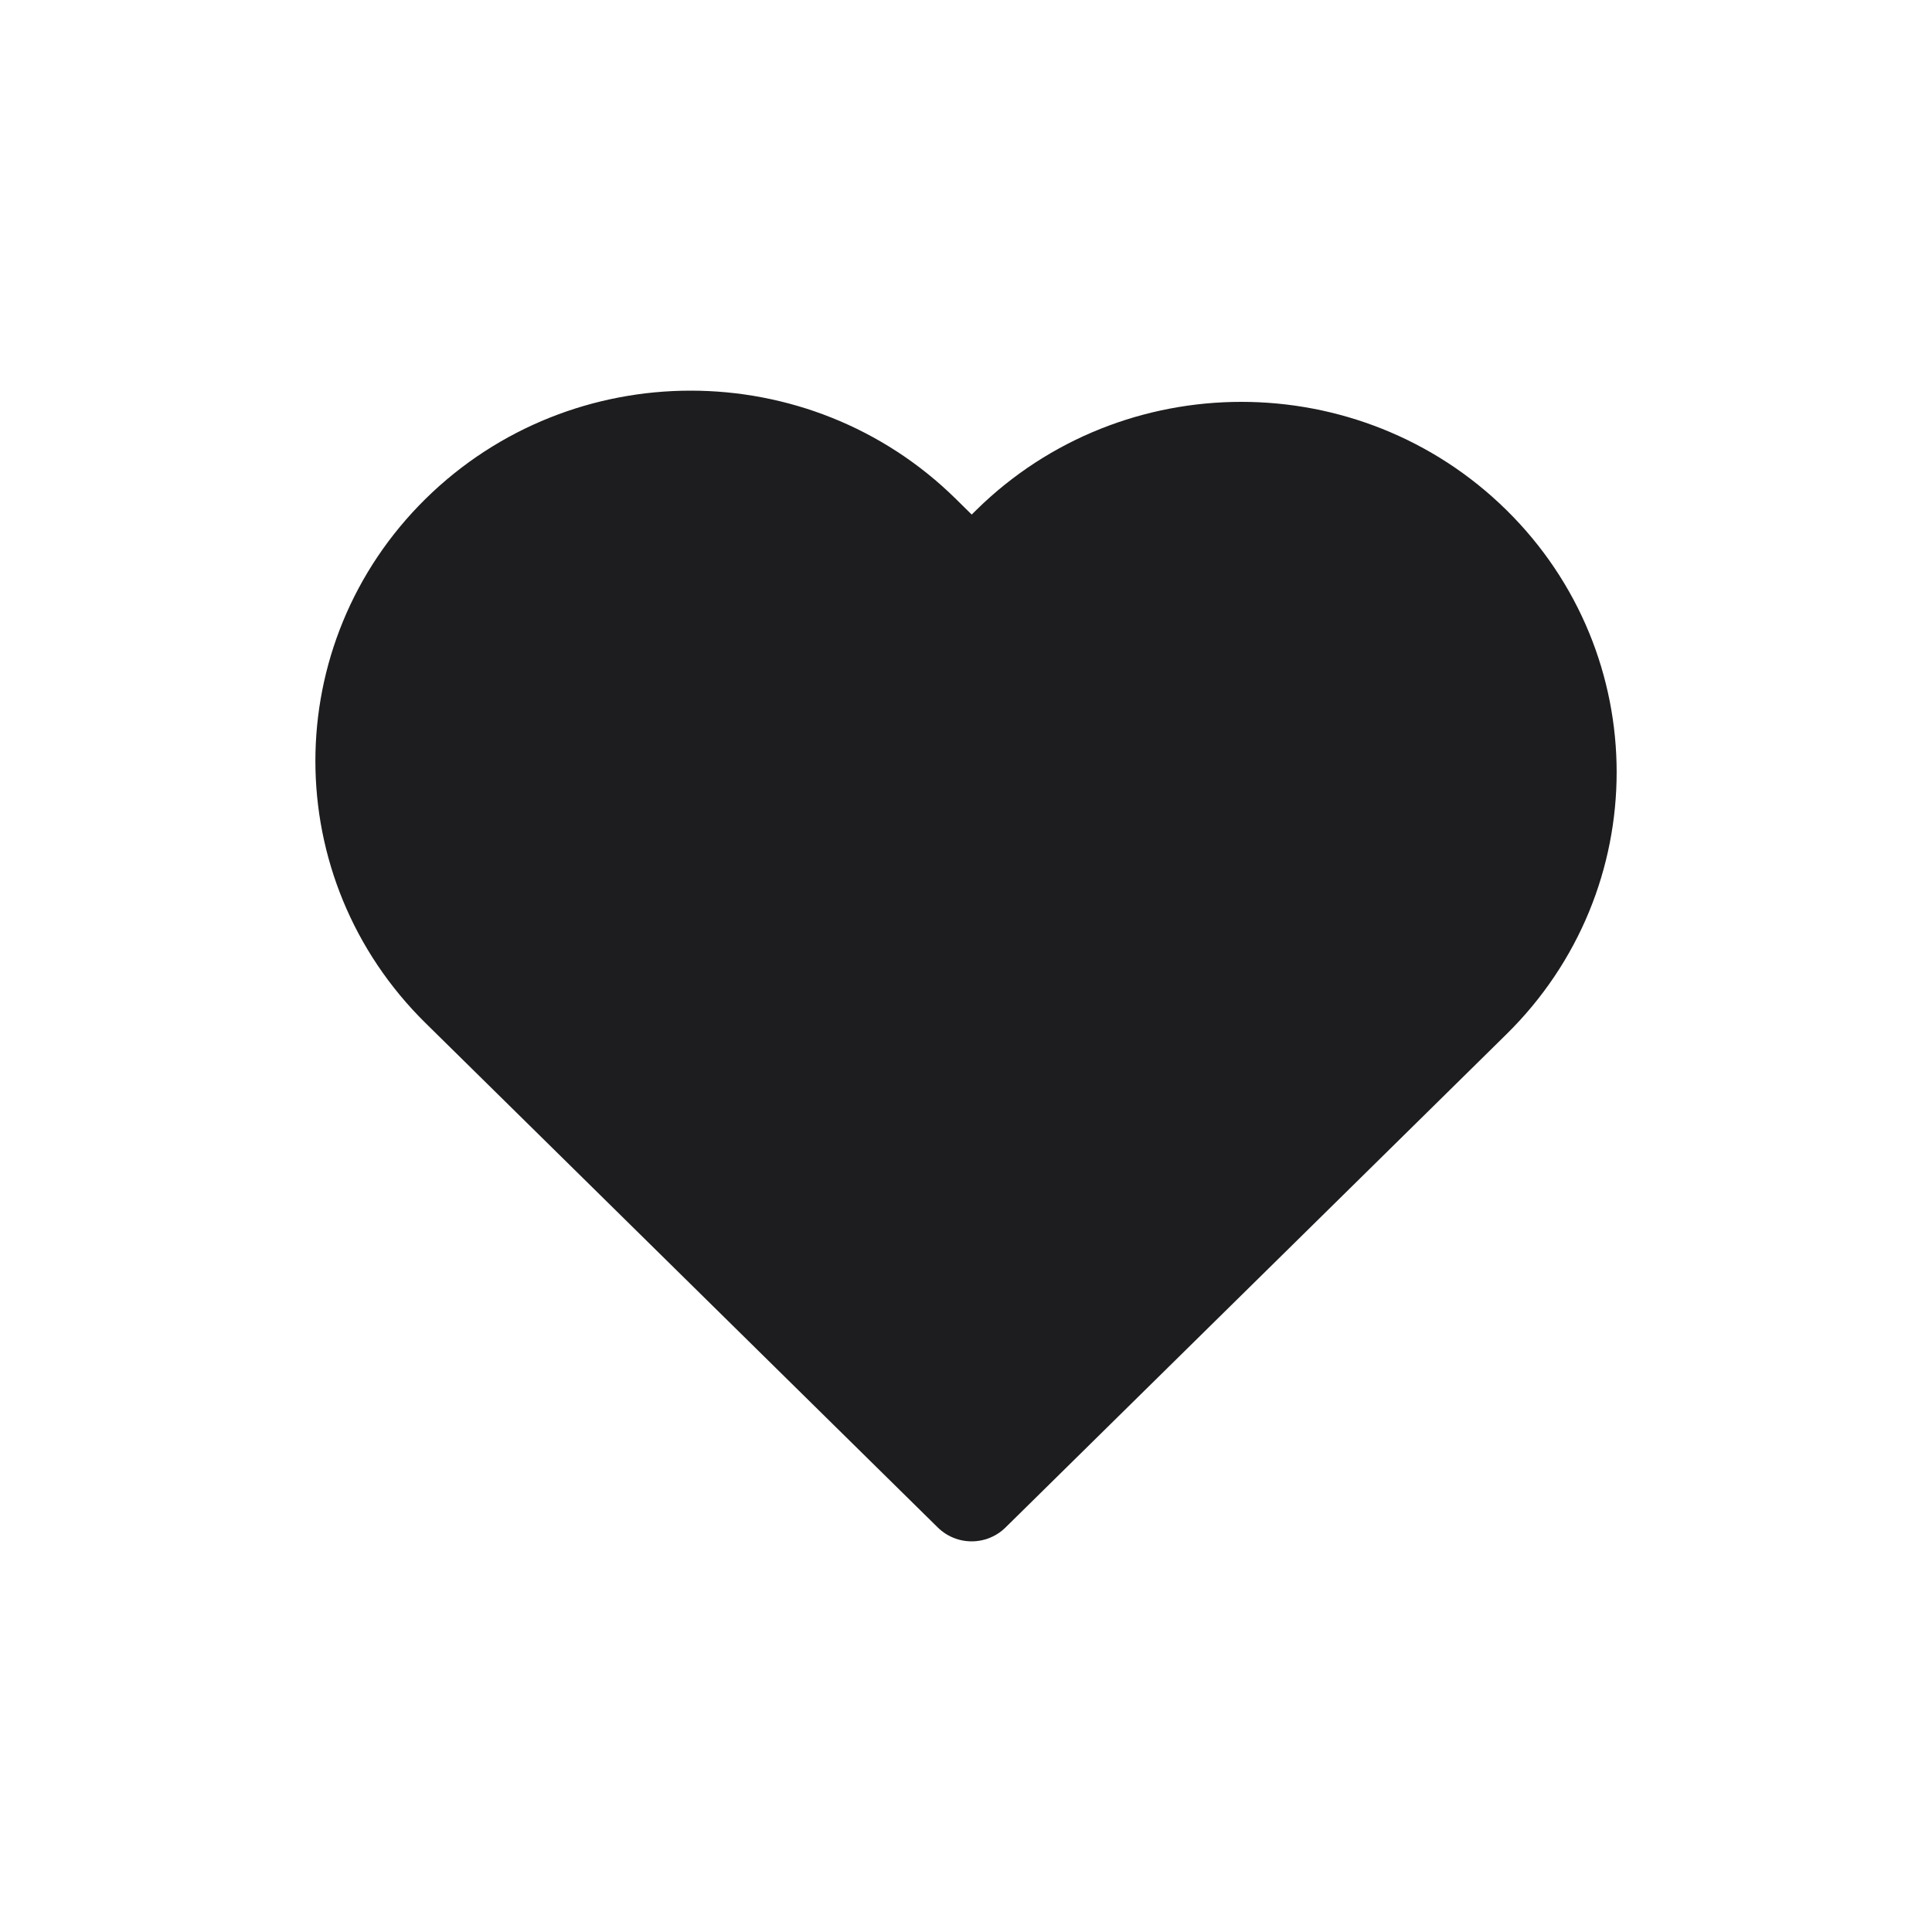
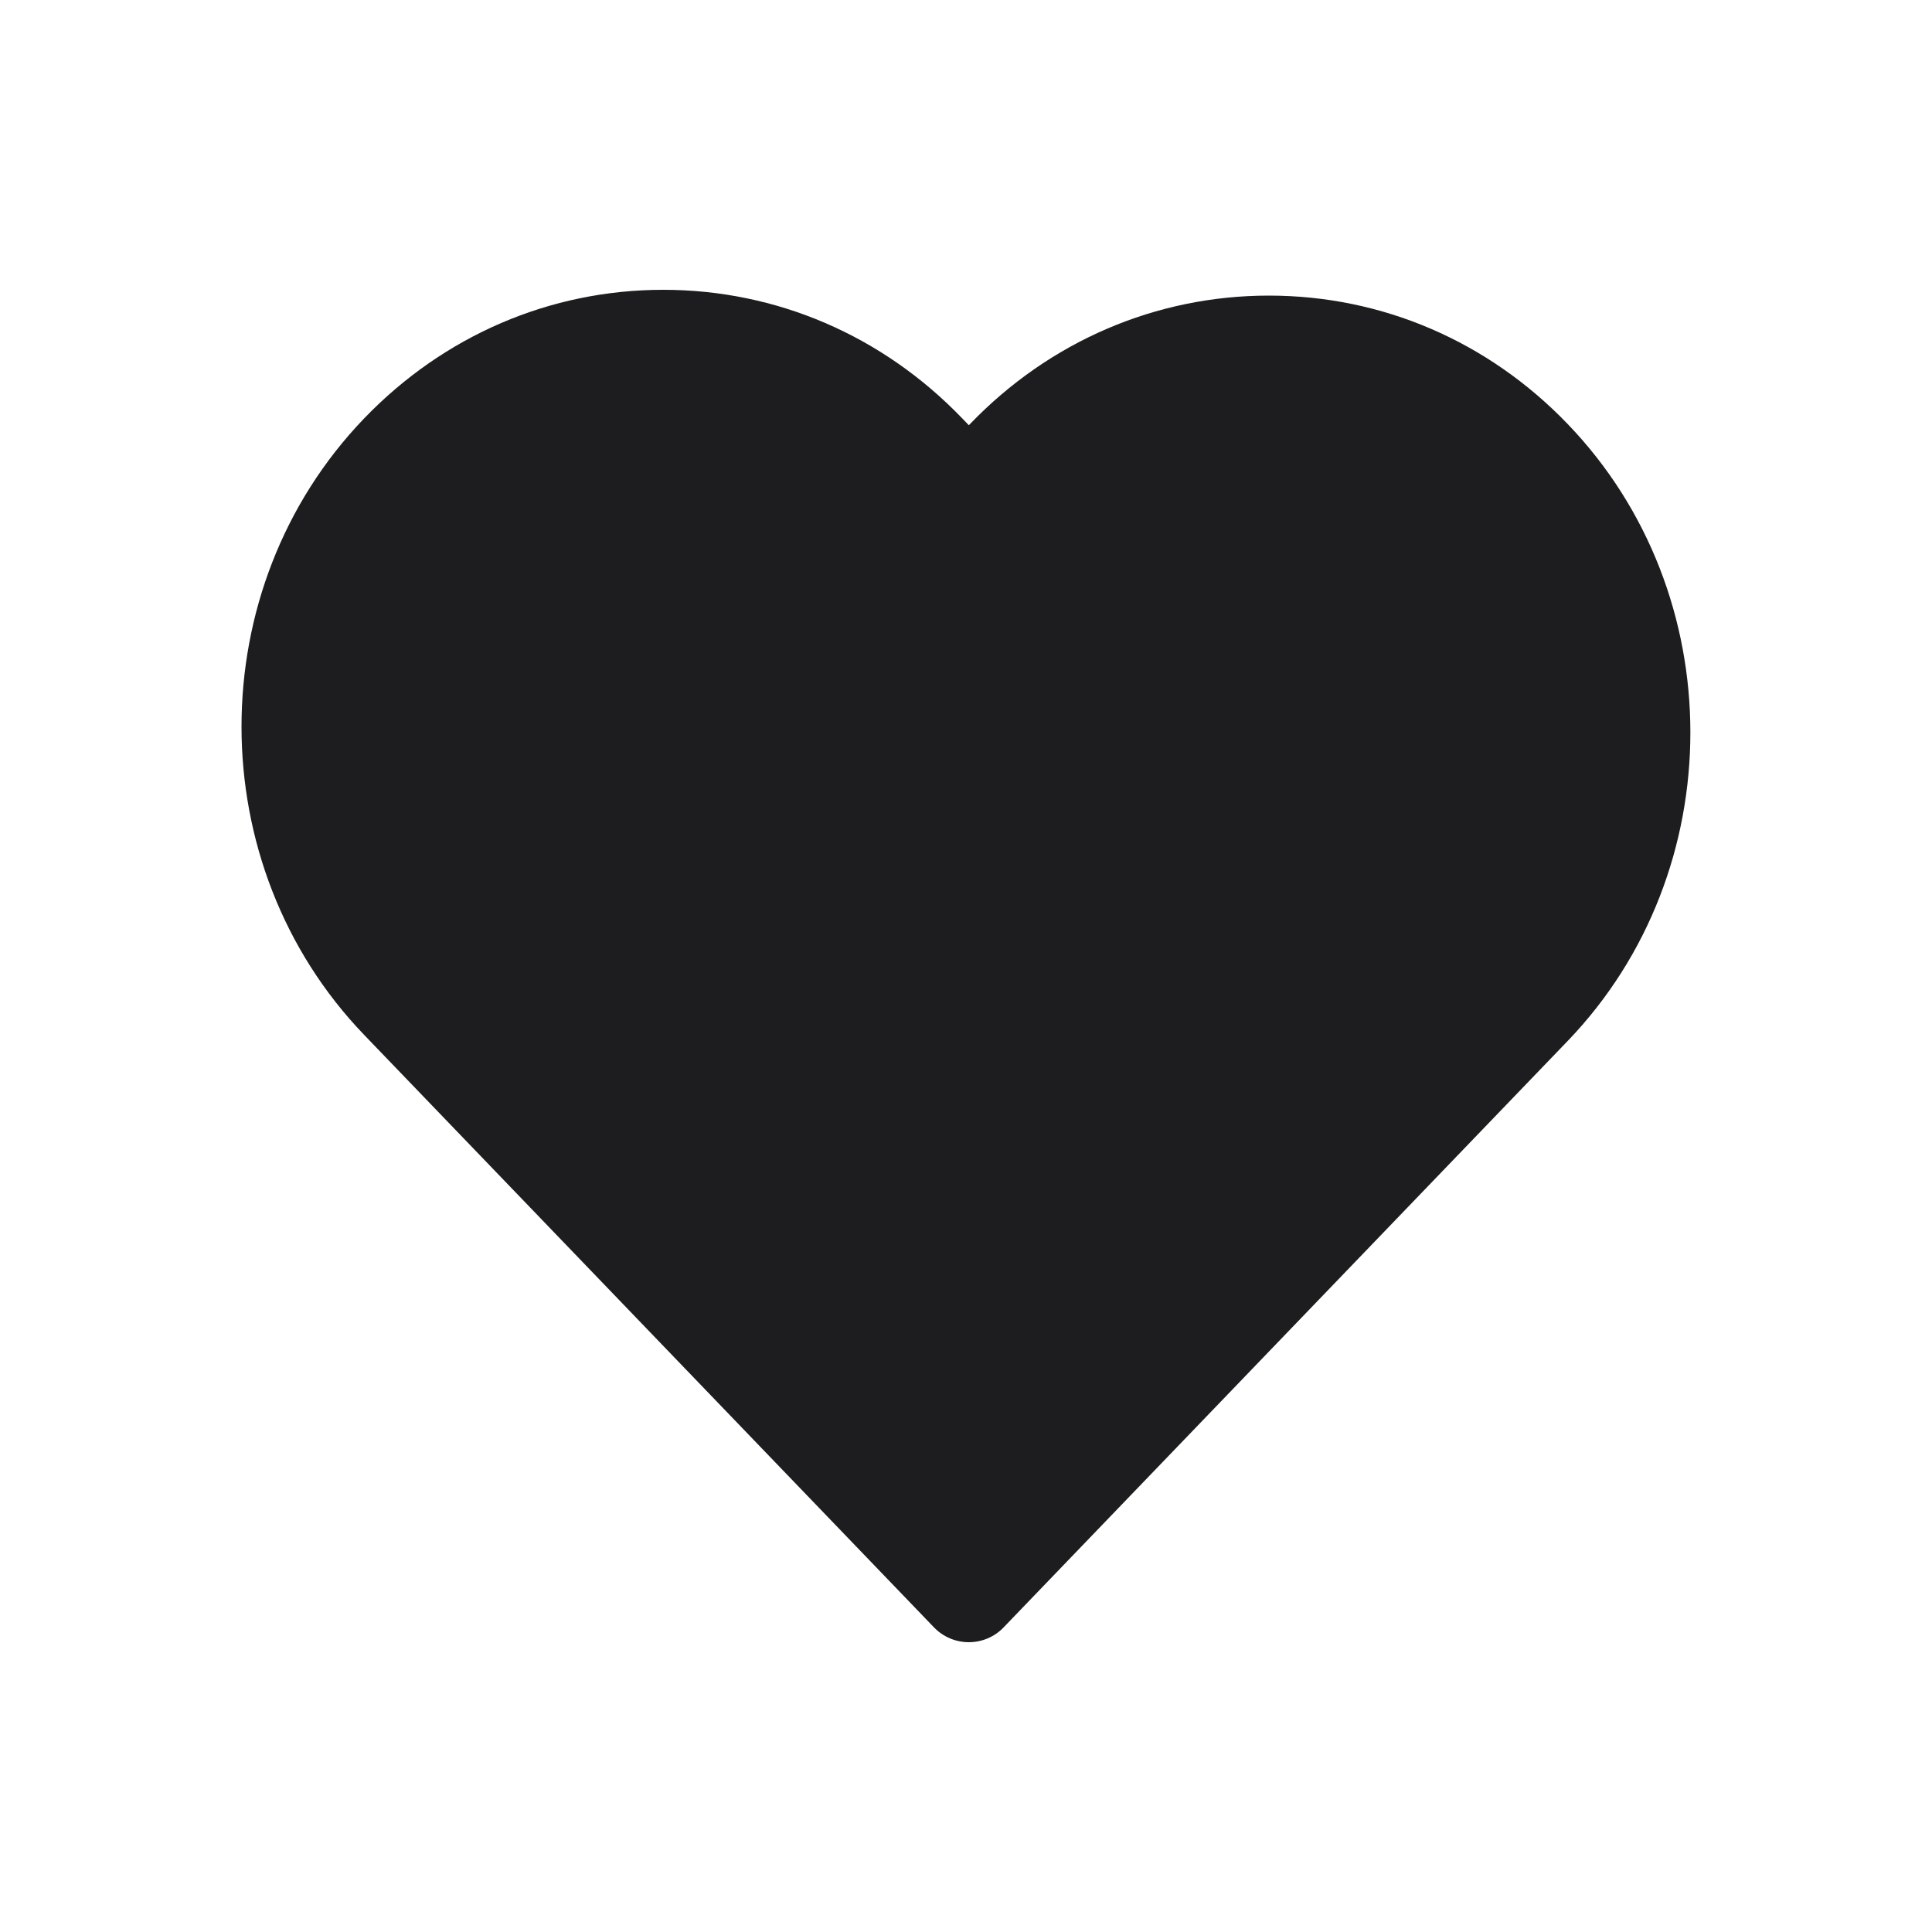
<svg xmlns="http://www.w3.org/2000/svg" version="1.1" id="Layer_1" x="0px" y="0px" width="40px" height="40px" viewBox="0 0 40 40" enable-background="new 0 0 40 40" xml:space="preserve">
-   <path fill="#1D1D1F" stroke="#1D1D1F" stroke-width="2" stroke-linecap="round" stroke-linejoin="round" stroke-miterlimit="10" d="  M20.117,30.912L9.512,20.469c-2.643-2.603-2.643-6.824,0-9.428c2.644-2.604,6.931-2.604,9.575,0l1.031,1.016l0.796-0.784  c2.643-2.604,6.93-2.604,9.574,0c2.644,2.603,2.644,6.825,0,9.427L20.117,30.912z" />
+   <path fill="#1D1D1F" d="M20.058,34L20.058,34c-0.272,0-0.532-0.111-0.721-0.307L7.539,21.426c-3.385-3.52-3.385-9.244,0-12.763  C9.191,6.946,11.391,6,13.732,6c2.341,0,4.541,0.946,6.192,2.664l0.135,0.14l0.022-0.023c1.649-1.715,3.851-2.661,6.19-2.661  c2.342,0,4.541,0.945,6.189,2.662c3.383,3.518,3.383,9.245,0.001,12.766L20.779,33.693C20.59,33.891,20.329,34,20.058,34z" />
</svg>
